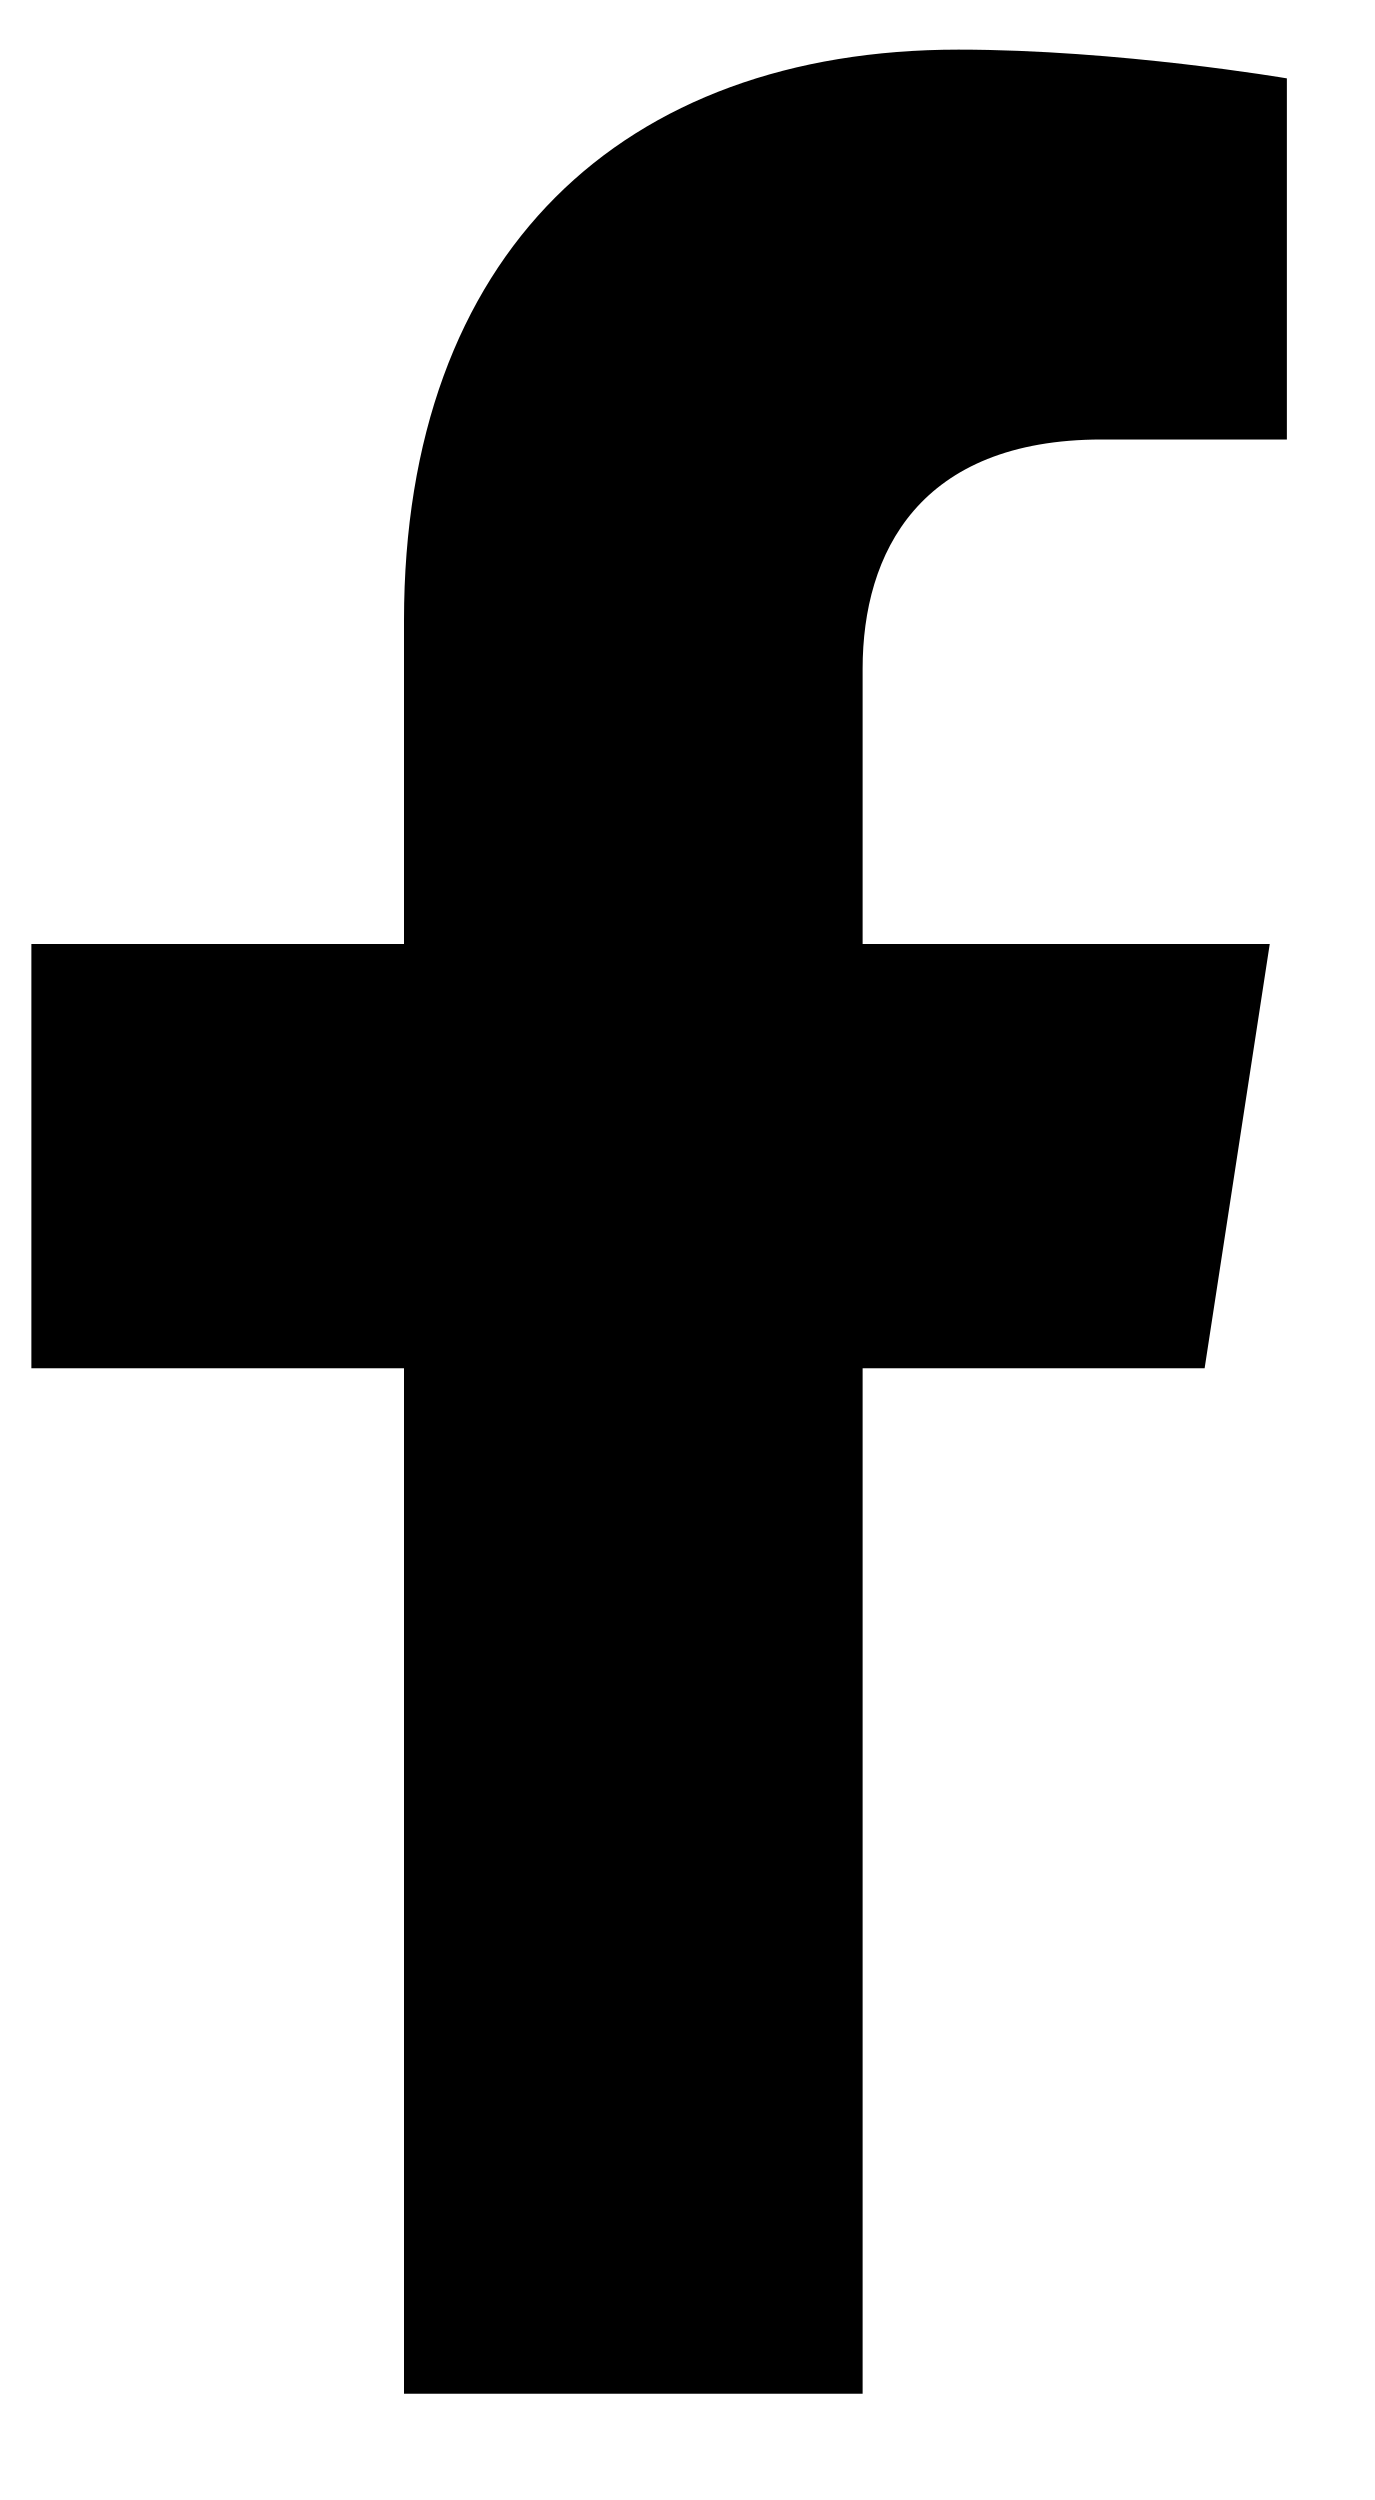
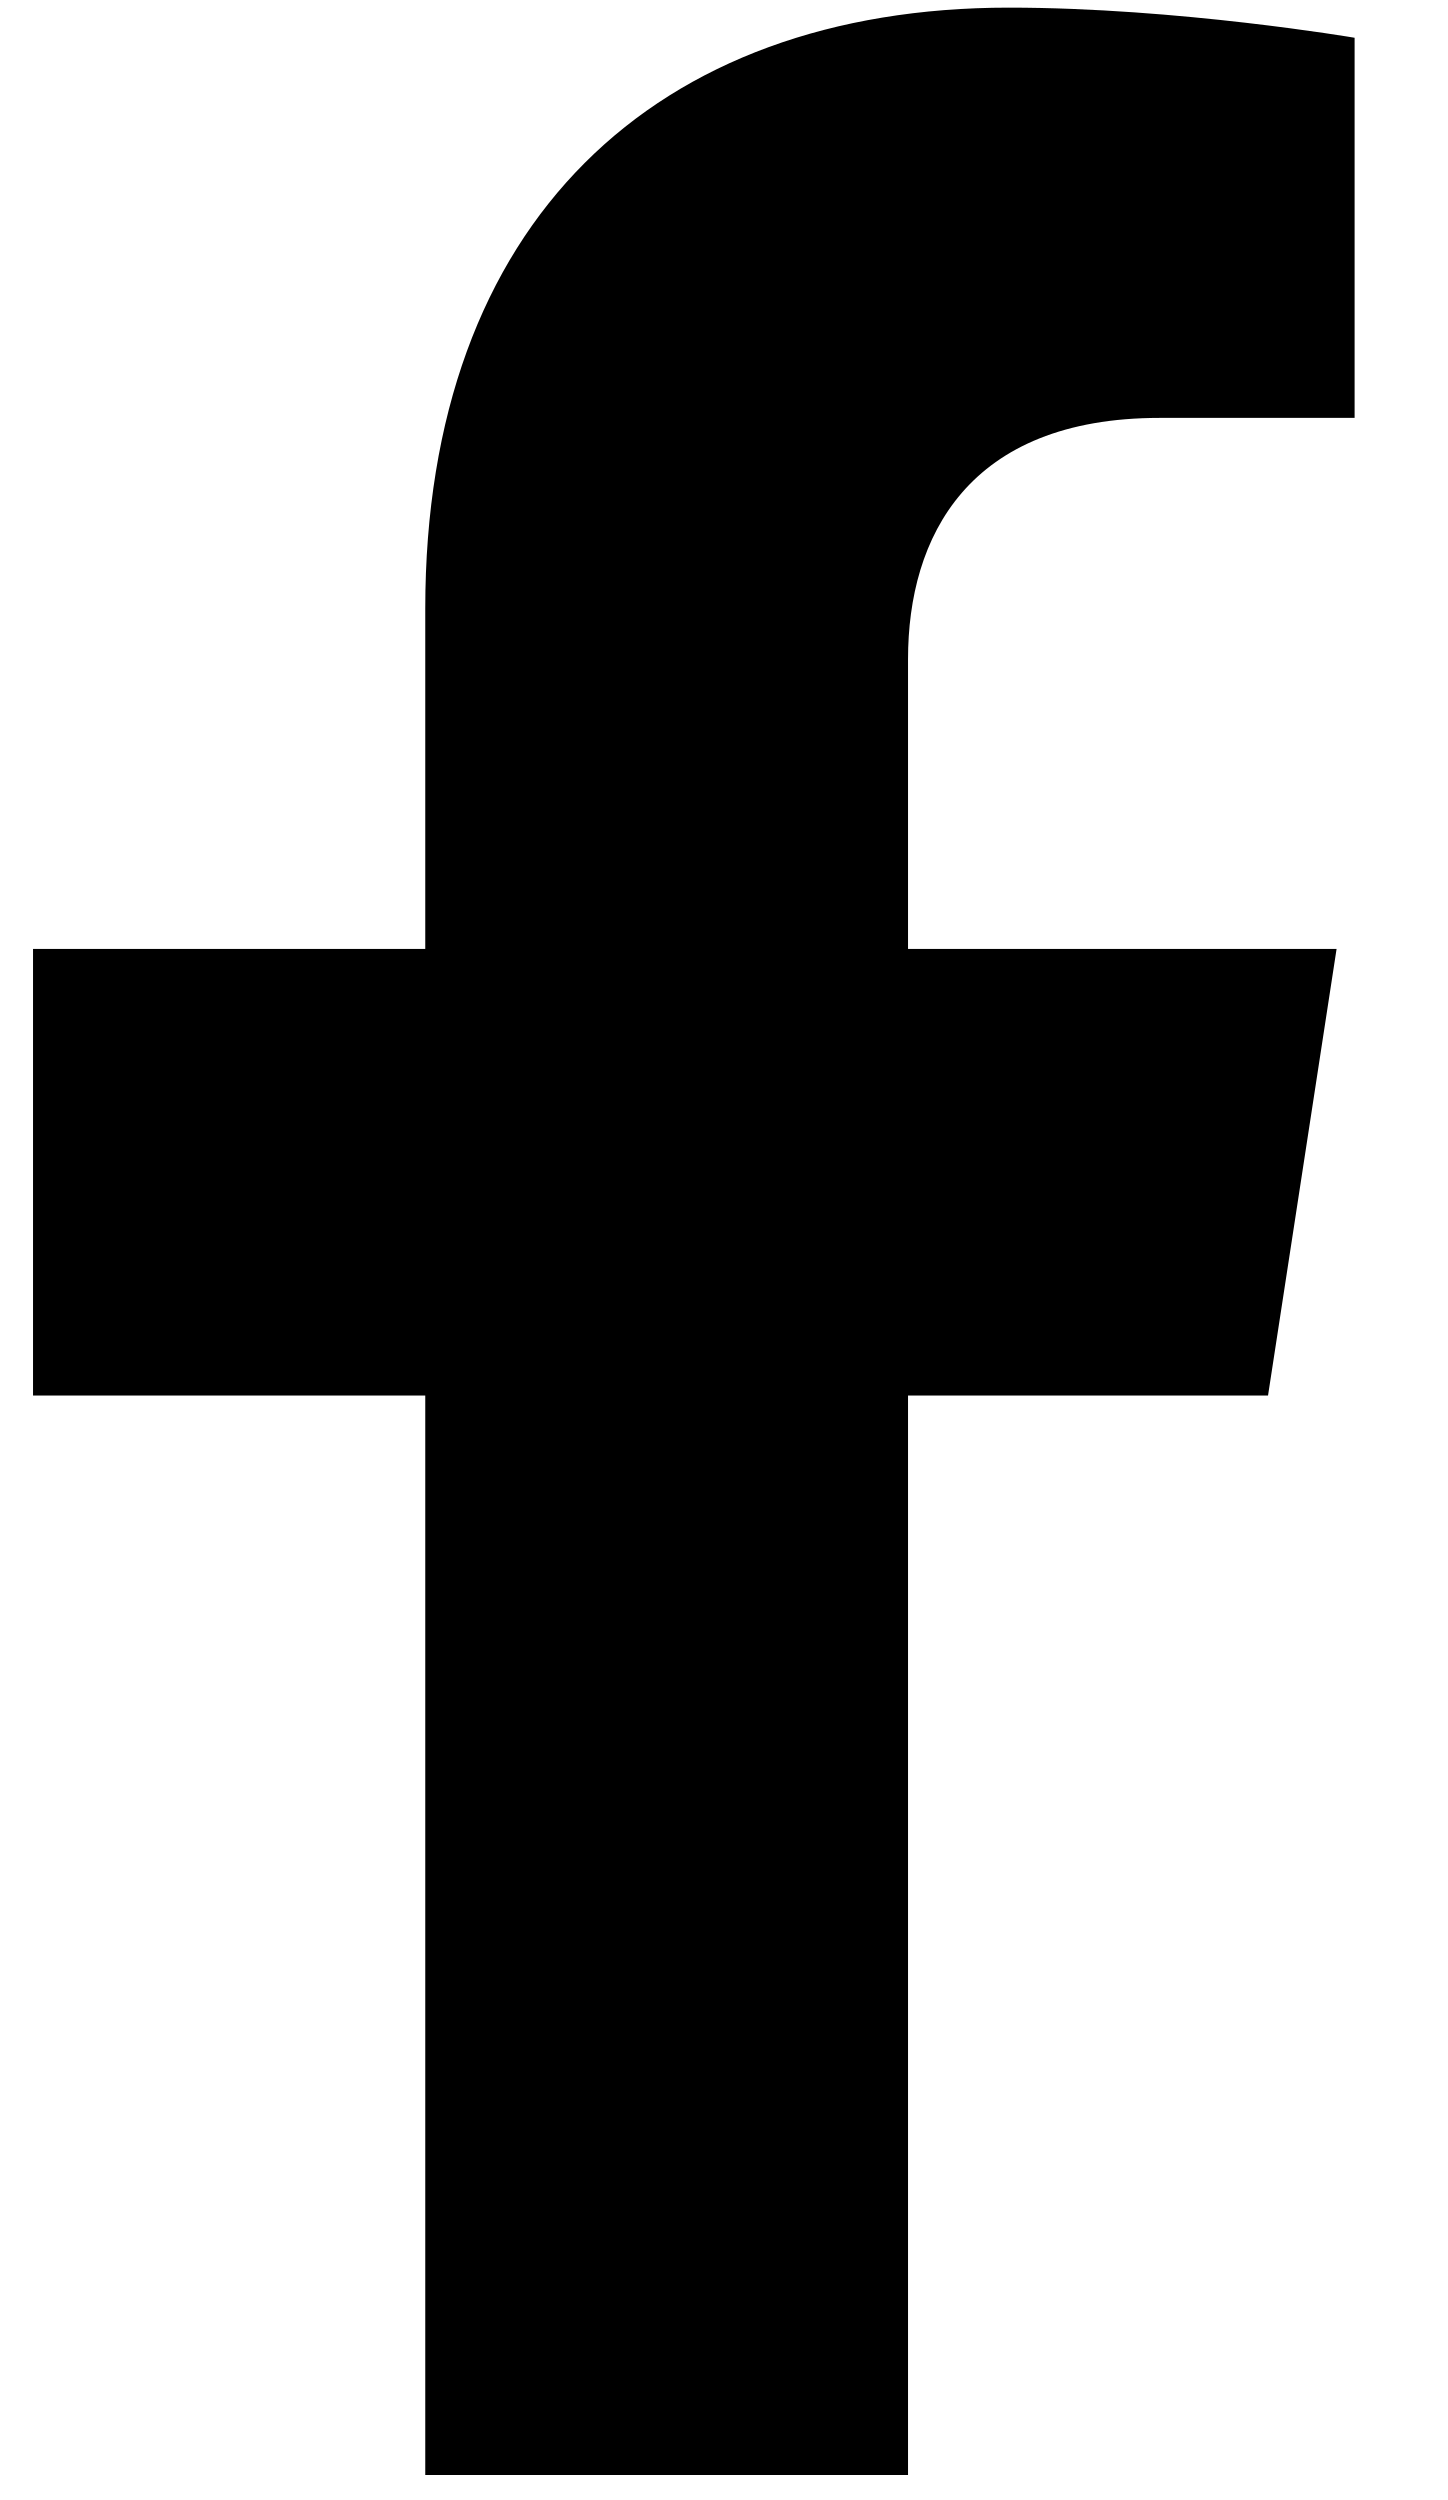
- <svg xmlns="http://www.w3.org/2000/svg" width="11" height="20" viewBox="0 0 11 20" fill="none">
-   <path d="M9.637 10.946L10.158 7.552H6.901V5.35C6.901 4.421 7.356 3.516 8.814 3.516H10.295V0.627C10.295 0.627 8.951 0.397 7.667 0.397C4.985 0.397 3.232 2.023 3.232 4.965V7.552H0.251V10.946H3.232V19.15H6.901V10.946H9.637Z" fill="black" />
+ <svg xmlns="http://www.w3.org/2000/svg" width="11" height="19" viewBox="0 0 11 19" fill="none">
+   <path d="M9.637 10.606L10.158 7.212H6.901V5.01C6.901 4.081 7.356 3.176 8.814 3.176H10.295V0.287C10.295 0.287 8.951 0.058 7.667 0.058C4.985 0.058 3.232 1.683 3.232 4.626V7.212H0.251V10.606H3.232V18.81H6.901V10.606H9.637Z" fill="black" />
</svg>
